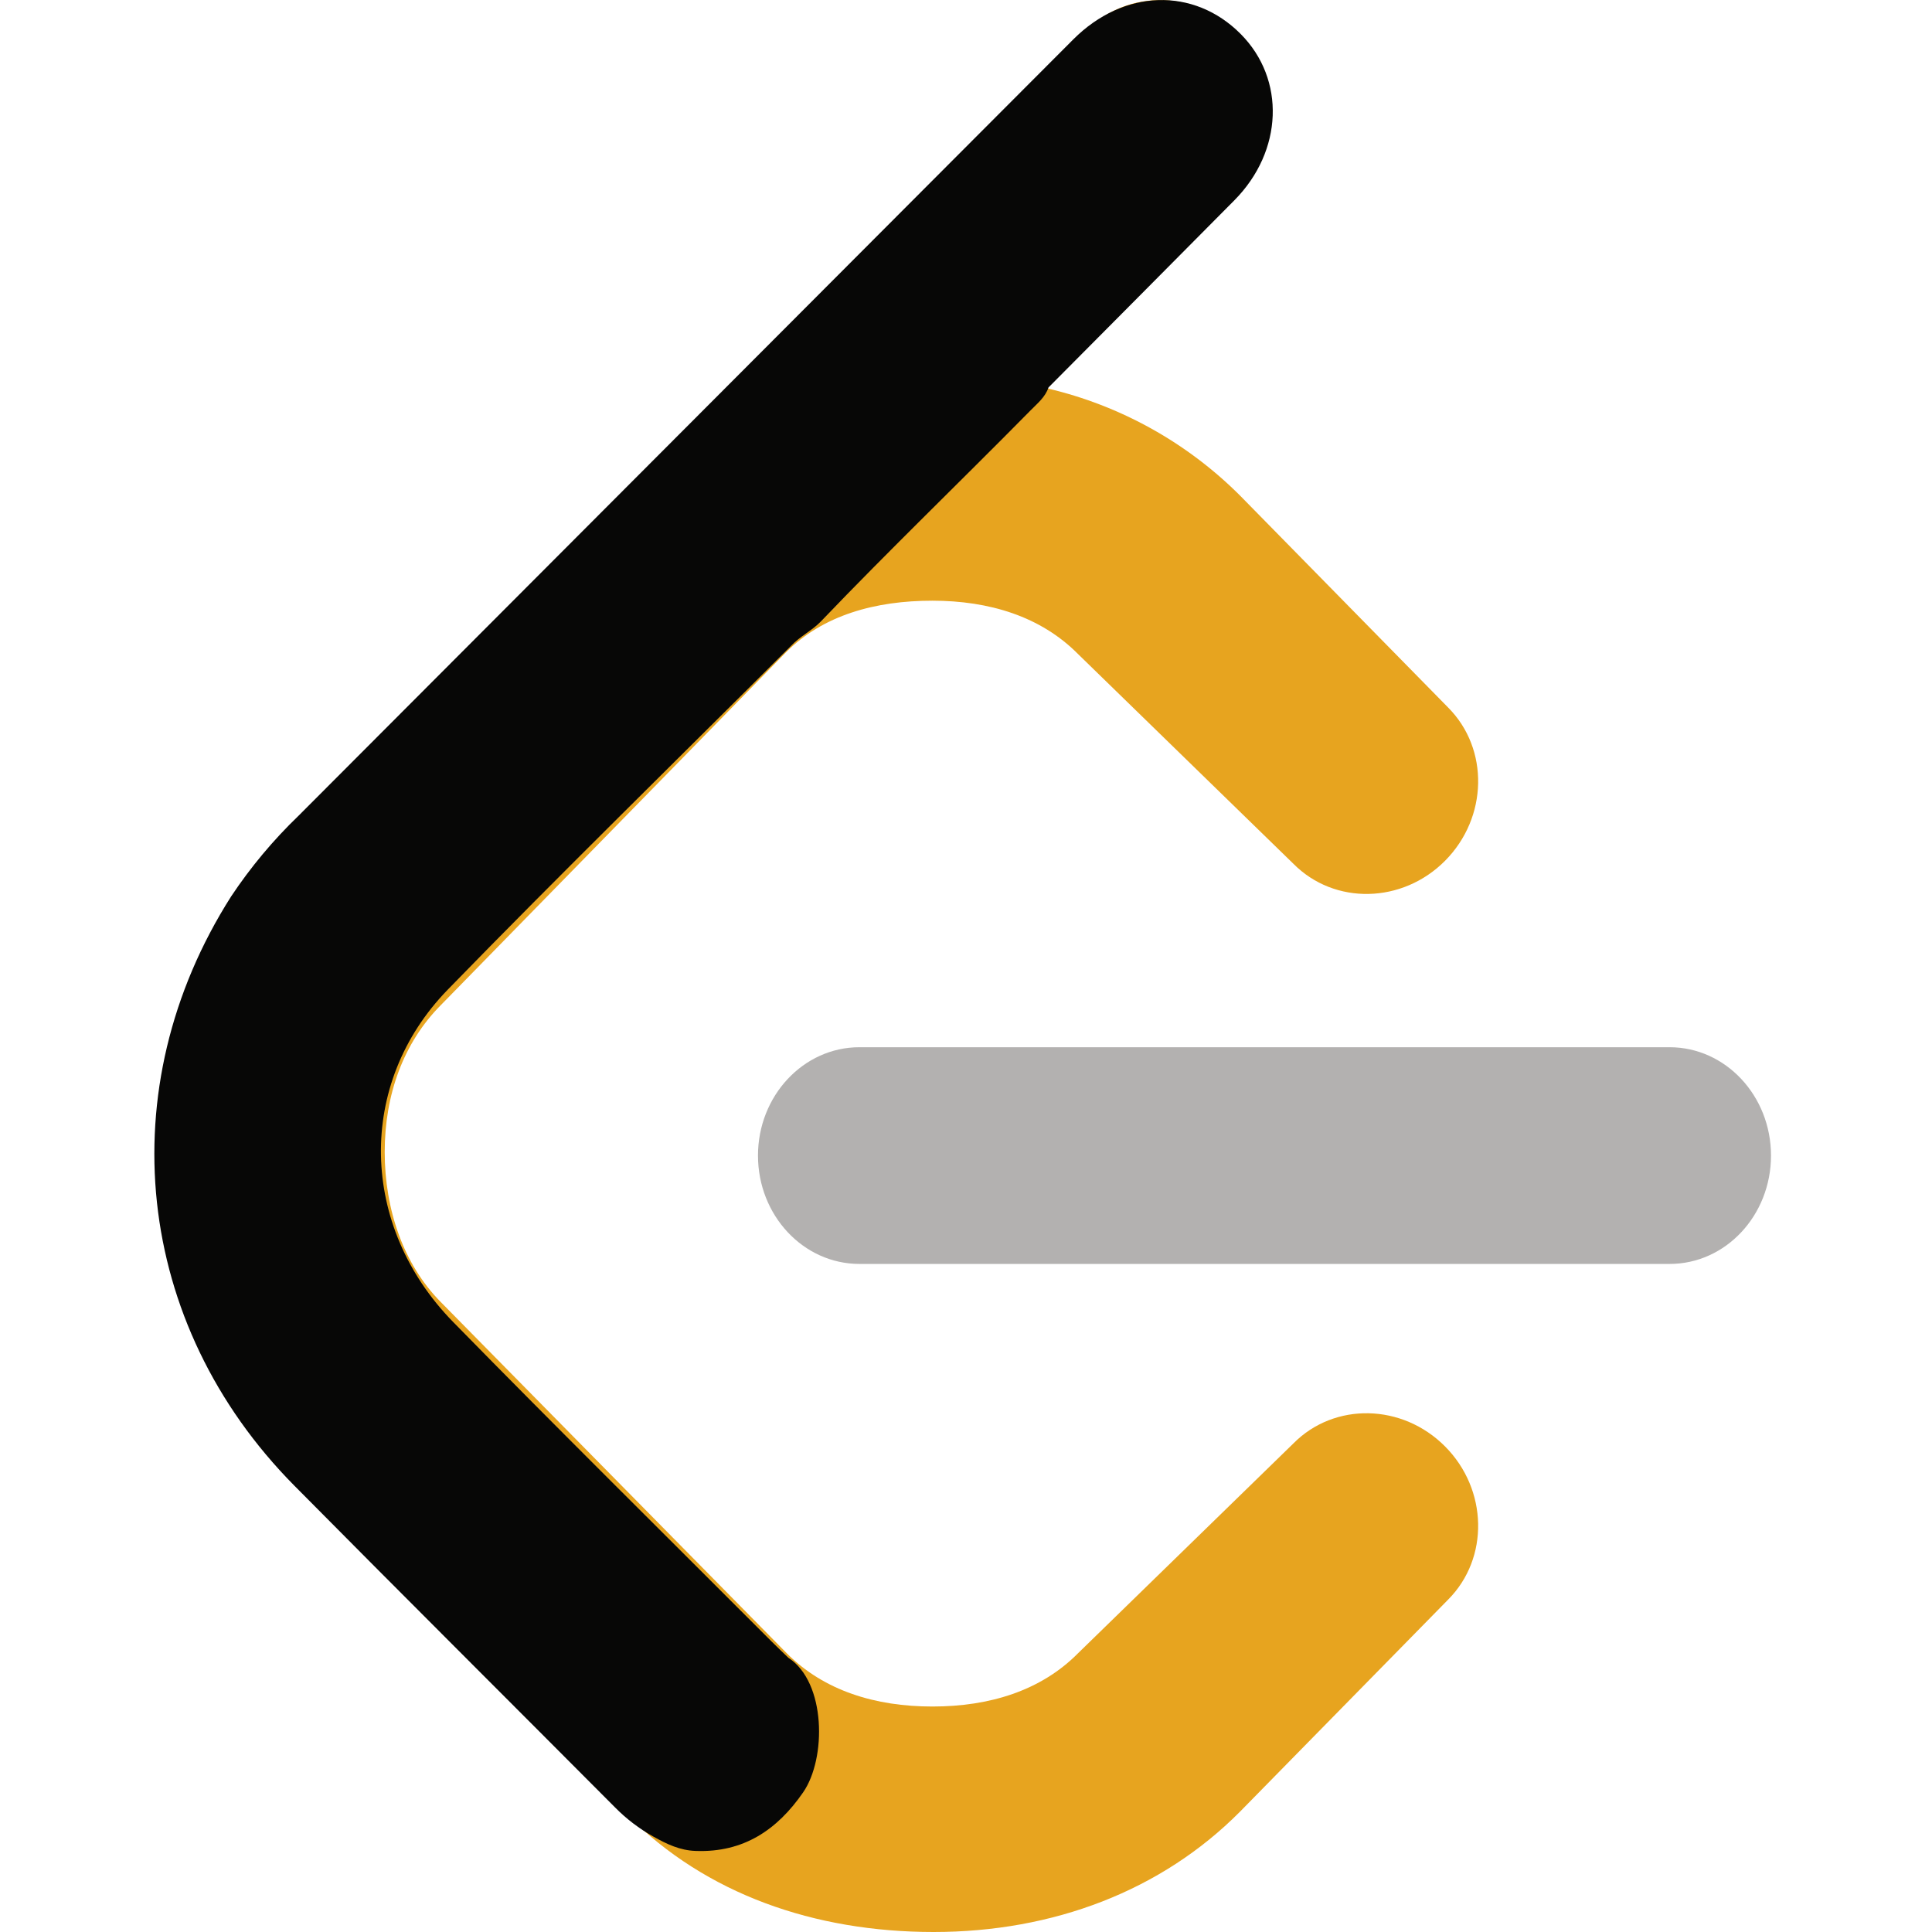
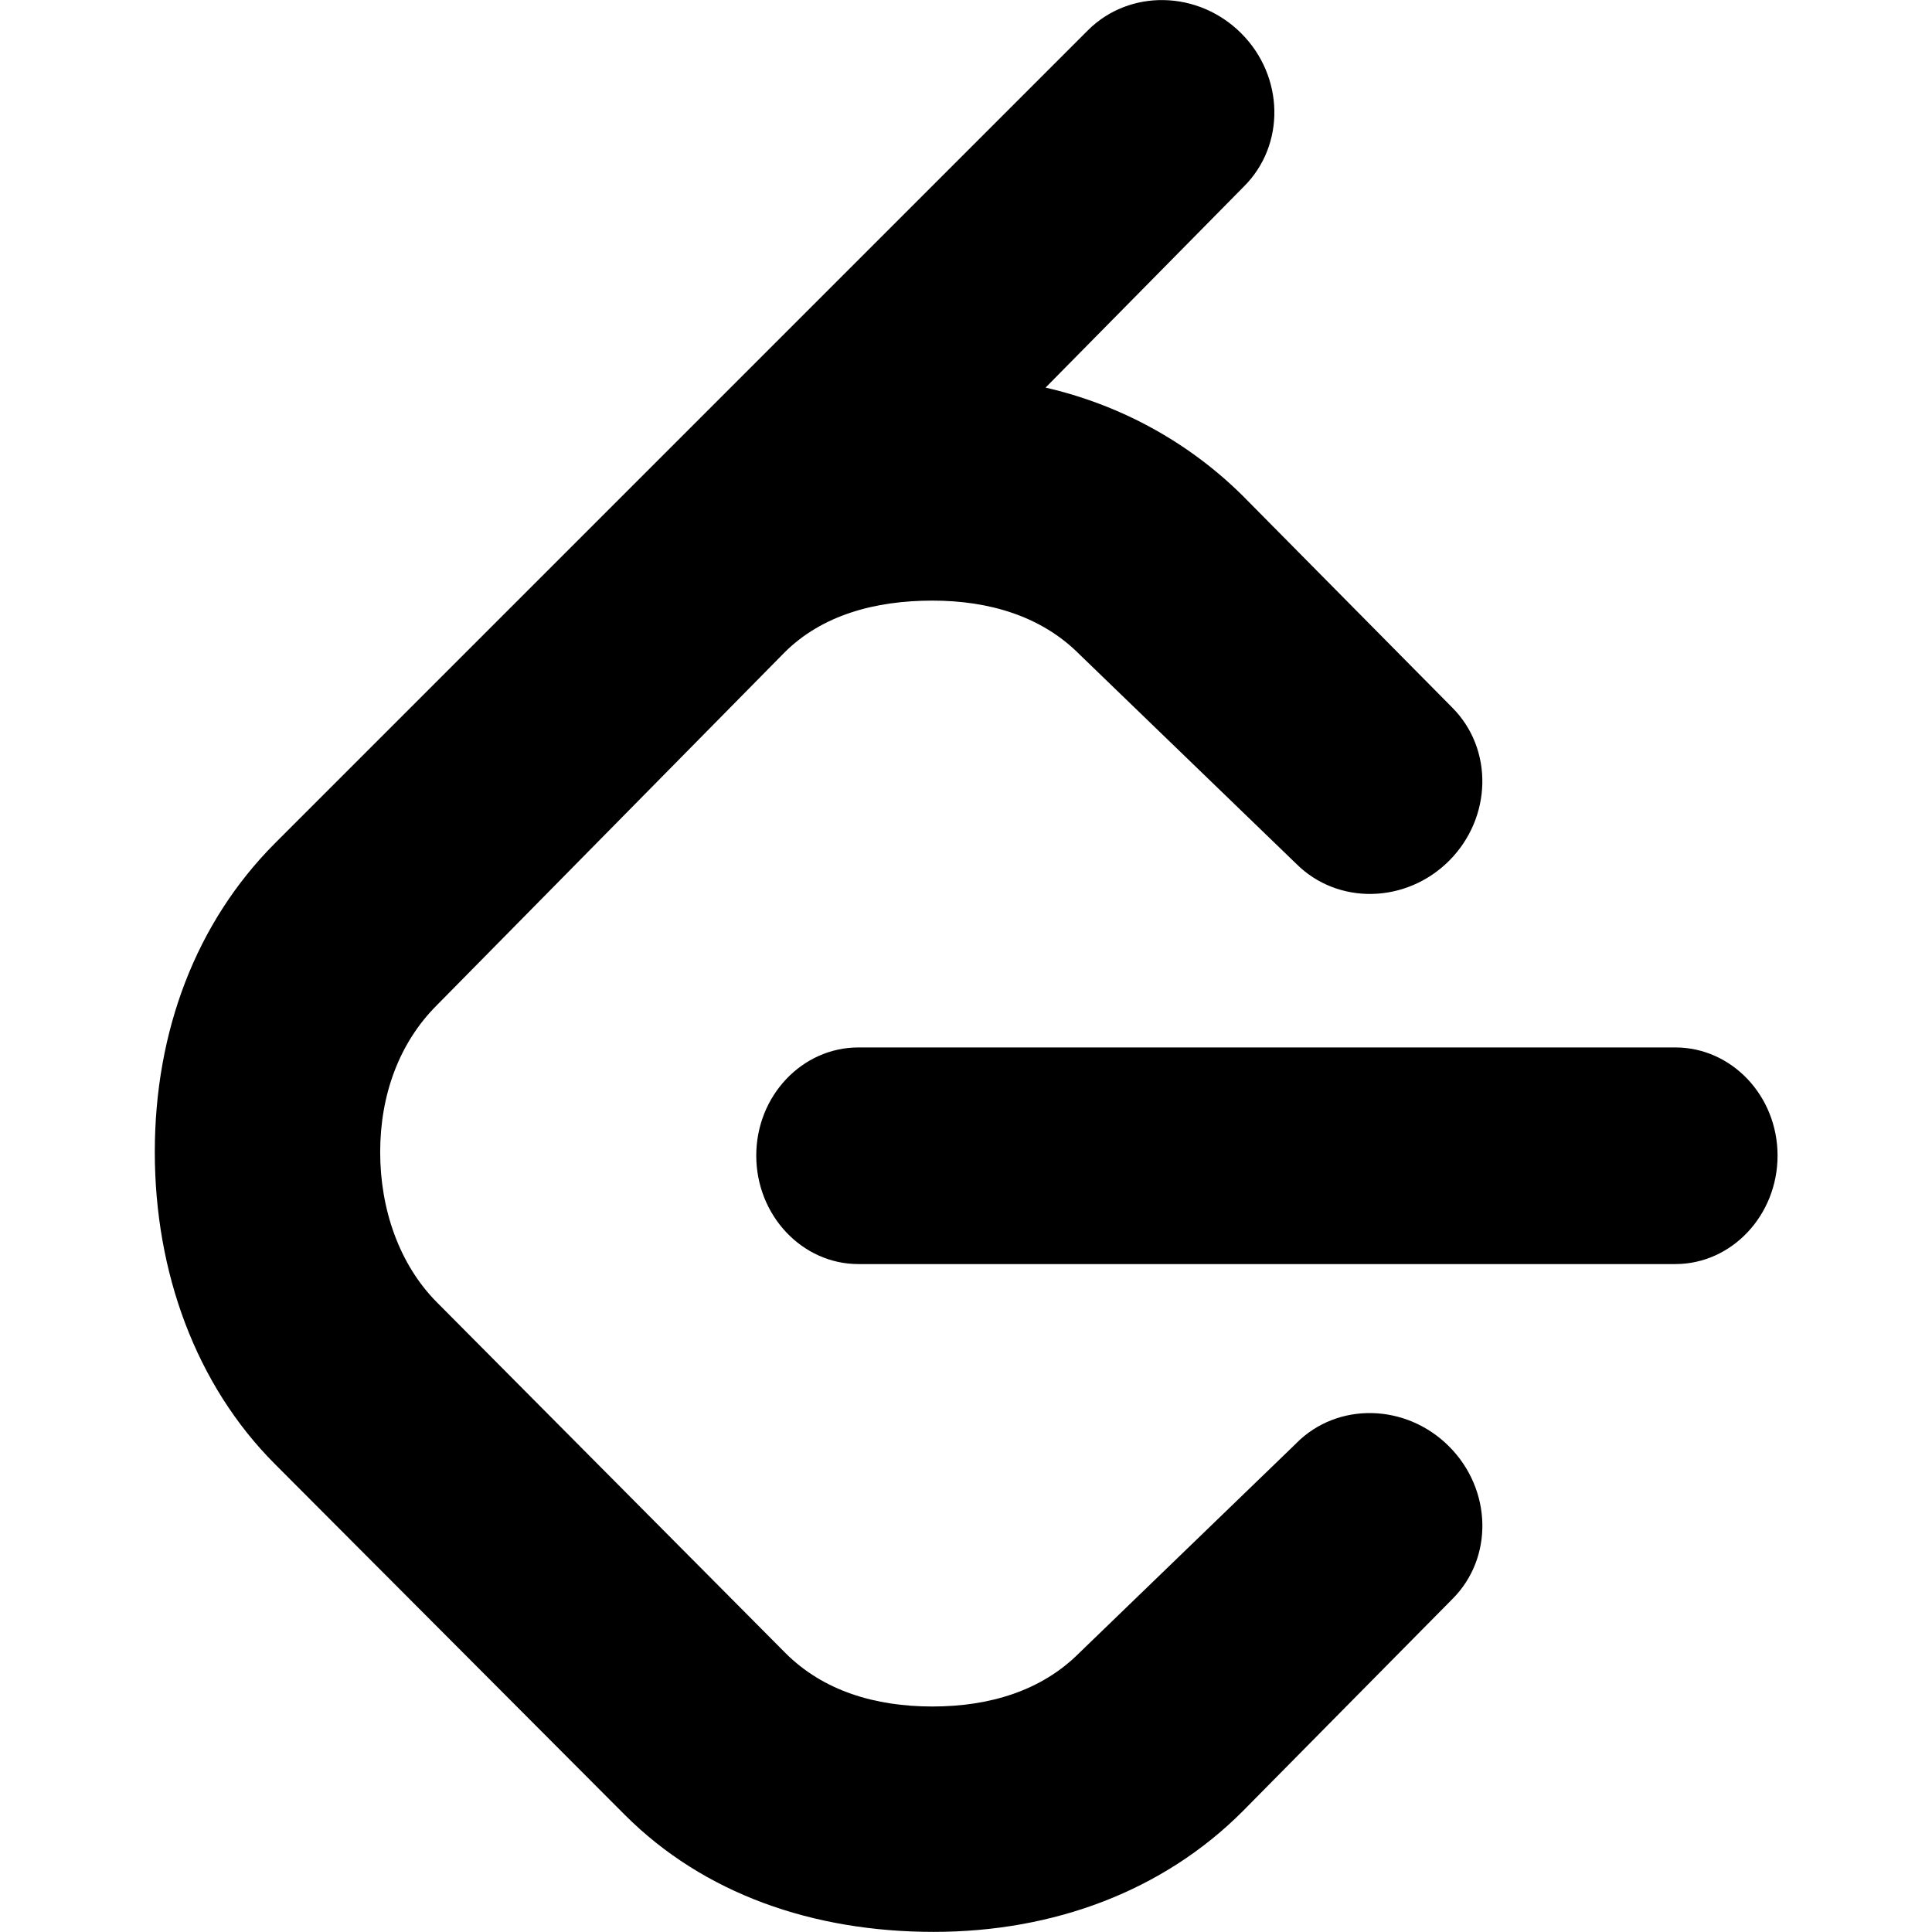
- <svg xmlns="http://www.w3.org/2000/svg" viewBox="0 0 24 24" id="leetcode">
-   <path fill="#B3B1B0" d="M22 14.355c0-.742-.564-1.346-1.26-1.346H10.676c-.696 0-1.26.604-1.26 1.346s.563 1.346 1.26 1.346H20.74c.696.001 1.26-.603 1.26-1.346z" />
-   <path fill="#E7A41F" d="m3.482 18.187 4.313 4.361c.973.979 2.318 1.452 3.803 1.452 1.485 0 2.83-.512 3.805-1.494l2.588-2.637c.51-.514.492-1.365-.039-1.9-.531-.535-1.375-.553-1.884-.039l-2.676 2.607c-.462.467-1.102.662-1.809.662s-1.346-.195-1.81-.662l-4.298-4.363c-.463-.467-.696-1.15-.696-1.863 0-.713.233-1.357.696-1.824l4.285-4.38c.463-.467 1.116-.645 1.822-.645s1.346.195 1.809.662l2.676 2.606c.51.515 1.354.497 1.885-.038.531-.536.549-1.387.039-1.901l-2.588-2.636a4.994 4.994 0 0 0-2.392-1.33l-.034-.007 2.447-2.503c.512-.514.494-1.366-.037-1.901-.531-.535-1.376-.552-1.887-.038l-10.018 10.1C2.509 11.458 2 12.813 2 14.311c0 1.498.509 2.896 1.482 3.876z" />
-   <path fill="#070706" d="M8.115 22.814a2.109 2.109 0 0 1-.474-.361c-1.327-1.333-2.66-2.66-3.984-3.997-1.989-2.008-2.302-4.937-.786-7.32a6 6 0 0 1 .839-1.004L13.333.489c.625-.626 1.498-.652 2.079-.067.56.563.527 1.455-.078 2.066-.769.776-1.539 1.55-2.309 2.325-.041.122-.14.2-.225.287-.863.876-1.75 1.729-2.601 2.618-.111.116-.262.186-.372.305-1.423 1.423-2.863 2.83-4.266 4.272-1.135 1.167-1.097 2.938.068 4.127 1.308 1.336 2.639 2.65 3.961 3.974.067.067.136.132.204.198.468.303.474 1.25.183 1.671-.321.465-.74.75-1.333.728-.199-.006-.363-.086-.529-.179z" />
+ <svg xmlns="http://www.w3.org/2000/svg" fill="#000000" width="800px" height="800px" viewBox="0 0 32 32">
+   <path d="M21.469 23.907l-3.595 3.473c-0.624 0.625-1.484 0.885-2.432 0.885s-1.807-0.26-2.432-0.885l-5.776-5.812c-0.62-0.625-0.937-1.537-0.937-2.485 0-0.952 0.317-1.812 0.937-2.432l5.76-5.844c0.62-0.619 1.5-0.859 2.448-0.859s1.808 0.26 2.432 0.885l3.595 3.473c0.687 0.688 1.823 0.663 2.536-0.052 0.708-0.713 0.735-1.848 0.047-2.536l-3.473-3.511c-0.901-0.891-2.032-1.505-3.261-1.787l3.287-3.333c0.688-0.687 0.667-1.823-0.047-2.536s-1.849-0.735-2.536-0.052l-13.469 13.469c-1.307 1.312-1.989 3.113-1.989 5.113 0 1.996 0.683 3.86 1.989 5.168l5.797 5.812c1.307 1.307 3.115 1.937 5.115 1.937 1.995 0 3.801-0.683 5.109-1.989l3.479-3.521c0.688-0.683 0.661-1.817-0.052-2.531s-1.849-0.74-2.531-0.052zM27.749 17.349h-13.531c-0.932 0-1.692 0.801-1.692 1.791 0 0.991 0.76 1.797 1.692 1.797h13.531c0.933 0 1.693-0.807 1.693-1.797 0-0.989-0.76-1.791-1.693-1.791z" />
</svg>
